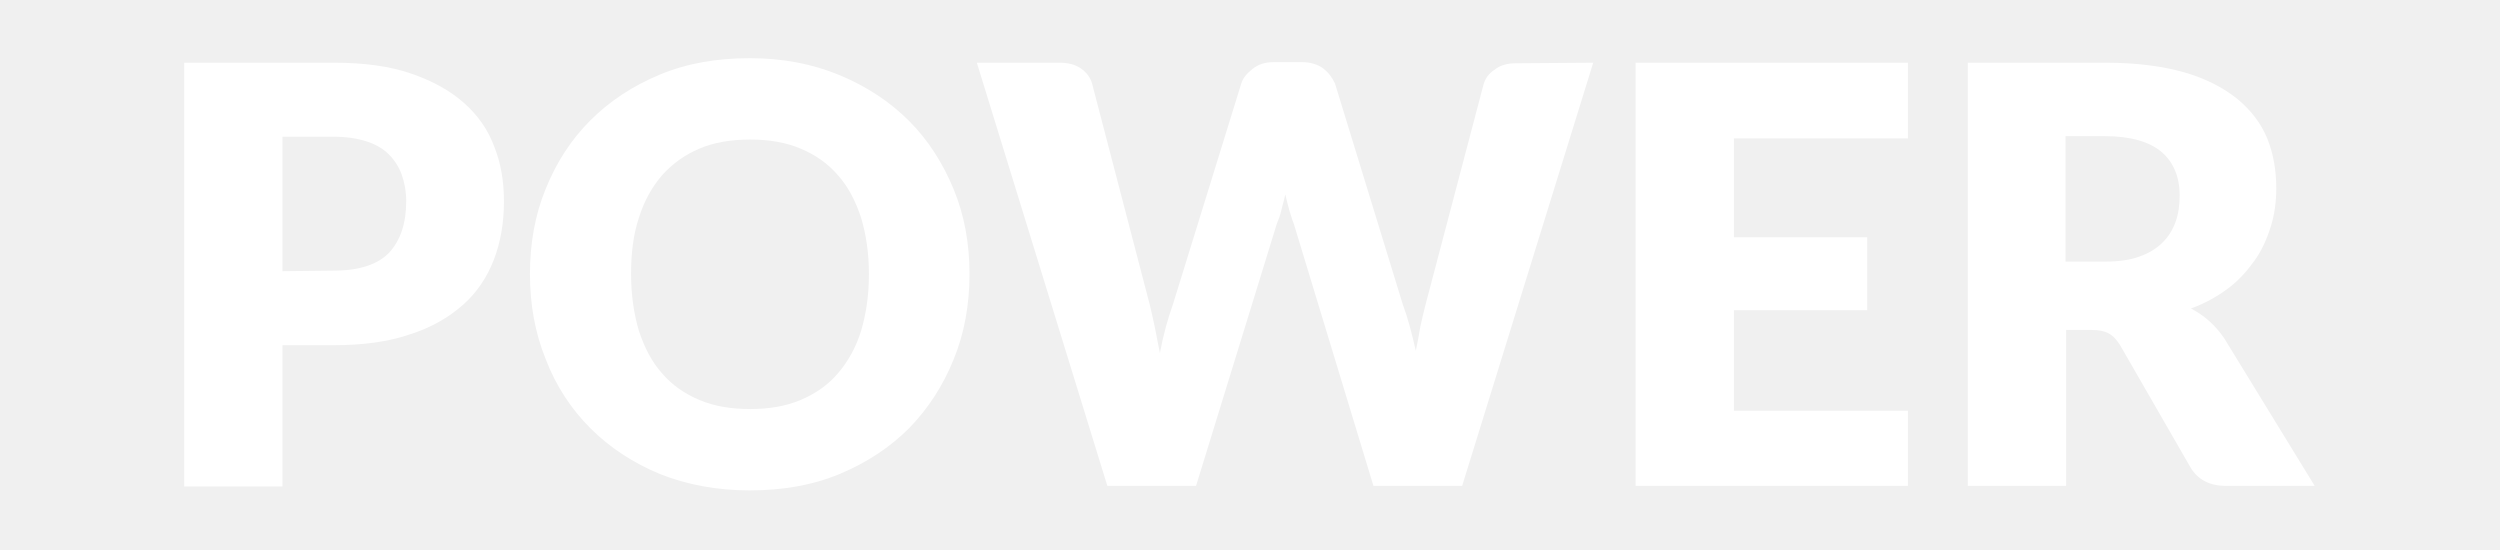
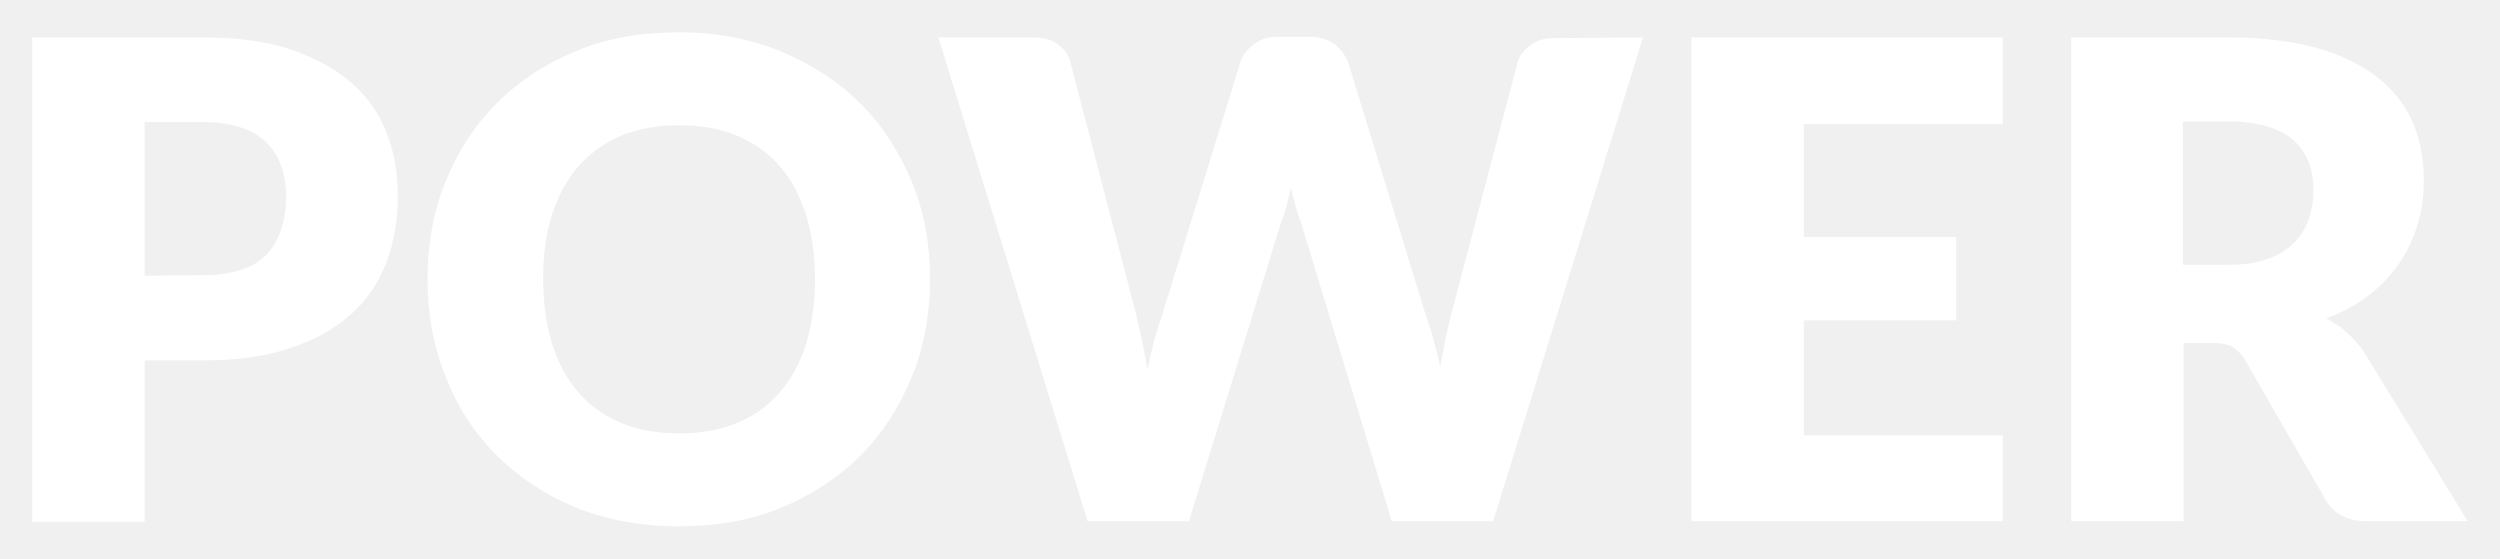
- <svg xmlns="http://www.w3.org/2000/svg" version="1.0" id="Capa_1" x="0px" y="0px" width="442.5px" height="97.3px" viewBox="0 0 442.5 97.3" enable-background="new 0 0 442.5 97.3" xml:space="preserve">
-   <g>
-     <path fill="#FFFFFF" d="M59.1,11.1c5.3,0,9.8,0.6,13.6,1.9s6.9,3,9.4,5.2s4.3,4.8,5.4,7.8c1.2,3,1.7,6.2,1.7,9.7   c0,3.7-0.6,7.2-1.8,10.3s-3,5.8-5.5,8s-5.6,4-9.4,5.2c-3.8,1.3-8.3,1.9-13.4,1.9H50v25H32.6v-75C32.6,11.1,59.1,11.1,59.1,11.1z    M59.1,47.9c4.5,0,7.8-1.1,9.8-3.2c2-2.2,3-5.2,3-9.1c0-1.7-0.3-3.3-0.8-4.7c-0.5-1.4-1.3-2.6-2.3-3.6s-2.4-1.8-4-2.3   s-3.5-0.8-5.7-0.8H50V48L59.1,47.9L59.1,47.9z" />
-     <path fill="#FFFFFF" d="M171.6,48.5c0,5.4-0.9,10.5-2.8,15.1c-1.9,4.7-4.5,8.7-7.9,12.2c-3.4,3.4-7.5,6.1-12.3,8.1   s-10.1,2.9-15.9,2.9c-5.8,0-11.1-1-15.9-2.9c-4.8-2-8.9-4.7-12.3-8.1s-6.1-7.5-7.9-12.2c-1.9-4.7-2.8-9.7-2.8-15.1   s0.9-10.5,2.8-15.1c1.9-4.7,4.5-8.7,7.9-12.1s7.5-6.1,12.3-8.1s10.1-2.9,15.9-2.9s11.1,1,15.9,3c4.8,2,8.9,4.7,12.3,8.1   c3.4,3.4,6,7.5,7.9,12.1C170.7,38.1,171.6,43.1,171.6,48.5z M153.8,48.5c0-3.7-0.5-7-1.4-10c-1-3-2.3-5.5-4.1-7.5   c-1.8-2.1-4-3.6-6.6-4.7s-5.6-1.6-8.9-1.6c-3.4,0-6.4,0.5-9,1.6S119,29,117.2,31c-1.8,2.1-3.2,4.6-4.1,7.5c-1,3-1.4,6.3-1.4,10   s0.5,7.1,1.4,10.1c1,3,2.3,5.5,4.1,7.5c1.8,2.1,4,3.6,6.6,4.7s5.6,1.6,9,1.6c3.3,0,6.3-0.5,8.9-1.6c2.6-1.1,4.8-2.6,6.6-4.7   s3.2-4.6,4.1-7.5C153.3,55.6,153.8,52.3,153.8,48.5z" />
-     <path fill="#FFFFFF" d="M282,11.1L258.8,86h-15.7L229,39.6c-0.3-0.7-0.5-1.5-0.8-2.4c-0.2-0.9-0.5-1.8-0.7-2.8   c-0.2,1-0.5,1.9-0.7,2.8c-0.2,0.9-0.5,1.7-0.8,2.4L211.7,86H196l-23.1-74.9h14.6c1.5,0,2.8,0.3,3.8,1s1.7,1.6,2,2.7l10.2,39.1   c0.3,1.2,0.6,2.6,0.9,4c0.3,1.5,0.6,3,0.9,4.6c0.6-3.2,1.4-6.1,2.3-8.6l12.1-39.1c0.3-1,1-1.8,2-2.6s2.2-1.2,3.7-1.2h5.1   c1.5,0,2.7,0.4,3.7,1.1c0.9,0.7,1.6,1.6,2.1,2.7l12,39.1c0.9,2.4,1.6,5.1,2.3,8.2c0.3-1.5,0.6-3,0.8-4.3c0.3-1.4,0.6-2.6,0.9-3.8   l10.3-39.1c0.3-1,0.9-1.9,2-2.6c1-0.8,2.3-1.1,3.7-1.1L282,11.1L282,11.1z" />
-     <path fill="#FFFFFF" d="M306.9,24.5V42h23.6v12.9h-23.6v17.8h30.8V86h-48.2V11.1h48.2v13.4H306.9z" />
-     <path fill="#FFFFFF" d="M409.7,86H394c-2.9,0-5-1.1-6.3-3.3L375.2,61c-0.6-0.9-1.2-1.6-2-2c-0.7-0.4-1.7-0.6-3.1-0.6h-4.4V86h-17.4   V11.1h24.4c5.4,0,10,0.6,13.9,1.7c3.8,1.1,6.9,2.7,9.4,4.7c2.4,2,4.2,4.3,5.3,7c1.1,2.7,1.6,5.7,1.6,8.8c0,2.4-0.3,4.7-1,6.9   s-1.6,4.2-2.9,6s-2.8,3.5-4.7,4.9c-1.9,1.4-4,2.6-6.5,3.5c1.1,0.6,2.2,1.3,3.2,2.2s1.9,1.9,2.7,3.1L409.7,86z M372.7,46.3   c2.4,0,4.4-0.3,6-0.9c1.7-0.6,3-1.4,4.1-2.5s1.8-2.3,2.3-3.7s0.7-3,0.7-4.6c0-3.3-1.1-5.9-3.2-7.7s-5.5-2.8-10-2.8h-7v22.2H372.7z" />
+ <svg xmlns="http://www.w3.org/2000/svg" xml:space="preserve" enable-background="new 0 0 442.5 97.3" viewBox="0 0 387.1 86.5" height="86.5" width="387.1" y="0px" x="0px" id="Capa_1" version="1.0">
+   <defs id="defs17" />
+   <g transform="translate(-27.6,-5.3)" id="g12">
+     <path style="fill:#ffffff" id="path2" d="m 59.1,11.1 c 5.3,0 9.8,0.6 13.6,1.9 3.8,1.3 6.9,3 9.4,5.2 2.5,2.2 4.3,4.8 5.4,7.8 1.2,3 1.7,6.2 1.7,9.7 0,3.7 -0.6,7.2 -1.8,10.3 -1.2,3.1 -3,5.8 -5.5,8 -2.5,2.2 -5.6,4 -9.4,5.2 -3.8,1.3 -8.3,1.9 -13.4,1.9 H 50 v 25 H 32.6 v -75 c 0,0 26.5,0 26.5,0 z m 0,36.8 c 4.5,0 7.8,-1.1 9.8,-3.2 2,-2.2 3,-5.2 3,-9.1 0,-1.7 -0.3,-3.3 -0.8,-4.7 -0.5,-1.4 -1.3,-2.6 -2.3,-3.6 -1,-1 -2.4,-1.8 -4,-2.3 -1.6,-0.5 -3.5,-0.8 -5.7,-0.8 H 50 V 48 Z" />
+     <path style="fill:#ffffff" id="path4" d="m 171.6,48.5 c 0,5.4 -0.9,10.5 -2.8,15.1 -1.9,4.7 -4.5,8.7 -7.9,12.2 -3.4,3.4 -7.5,6.1 -12.3,8.1 -4.8,2 -10.1,2.9 -15.9,2.9 -5.8,0 -11.1,-1 -15.9,-2.9 -4.8,-2 -8.9,-4.7 -12.3,-8.1 -3.4,-3.4 -6.1,-7.5 -7.9,-12.2 -1.9,-4.7 -2.8,-9.7 -2.8,-15.1 0,-5.4 0.9,-10.5 2.8,-15.1 1.9,-4.7 4.5,-8.7 7.9,-12.1 3.4,-3.4 7.5,-6.1 12.3,-8.1 4.8,-2 10.1,-2.9 15.9,-2.9 5.8,0 11.1,1 15.9,3 4.8,2 8.9,4.7 12.3,8.1 3.4,3.4 6,7.5 7.9,12.1 1.9,4.6 2.8,9.6 2.8,15 z m -17.8,0 c 0,-3.7 -0.5,-7 -1.4,-10 -1,-3 -2.3,-5.5 -4.1,-7.5 -1.8,-2.1 -4,-3.6 -6.6,-4.7 -2.6,-1.1 -5.6,-1.6 -8.9,-1.6 -3.4,0 -6.4,0.5 -9,1.6 -2.6,1.1 -4.8,2.7 -6.6,4.7 -1.8,2.1 -3.2,4.6 -4.1,7.5 -1,3 -1.4,6.3 -1.4,10 0,3.7 0.5,7.1 1.4,10.1 1,3 2.3,5.5 4.1,7.5 1.8,2.1 4,3.6 6.6,4.7 2.6,1.1 5.6,1.6 9,1.6 3.3,0 6.3,-0.5 8.9,-1.6 2.6,-1.1 4.8,-2.6 6.6,-4.7 1.8,-2.1 3.2,-4.6 4.1,-7.5 0.9,-3 1.4,-6.3 1.4,-10.1 z" />
+     <path style="fill:#ffffff" id="path6" d="M 282,11.1 258.8,86 H 243.1 L 229,39.6 c -0.3,-0.7 -0.5,-1.5 -0.8,-2.4 -0.2,-0.9 -0.5,-1.8 -0.7,-2.8 -0.2,1 -0.5,1.9 -0.7,2.8 -0.2,0.9 -0.5,1.7 -0.8,2.4 L 211.7,86 H 196 L 172.9,11.1 h 14.6 c 1.5,0 2.8,0.3 3.8,1 1,0.7 1.7,1.6 2,2.7 l 10.2,39.1 c 0.3,1.2 0.6,2.6 0.9,4 0.3,1.5 0.6,3 0.9,4.6 0.6,-3.2 1.4,-6.1 2.3,-8.6 l 12.1,-39.1 c 0.3,-1 1,-1.8 2,-2.6 1,-0.8 2.2,-1.2 3.7,-1.2 h 5.1 c 1.5,0 2.7,0.4 3.7,1.1 0.9,0.7 1.6,1.6 2.1,2.7 l 12,39.1 c 0.9,2.4 1.6,5.1 2.3,8.2 0.3,-1.5 0.6,-3 0.8,-4.3 0.3,-1.4 0.6,-2.6 0.9,-3.8 l 10.3,-39.1 c 0.3,-1 0.9,-1.9 2,-2.6 1,-0.8 2.3,-1.1 3.7,-1.1 z" />
+     <path style="fill:#ffffff" id="path8" d="M 306.9,24.5 V 42 h 23.6 v 12.9 h -23.6 v 17.8 h 30.8 V 86 H 289.5 V 11.1 h 48.2 v 13.4 z" />
+     <path style="fill:#ffffff" id="path10" d="M 409.7,86 H 394 c -2.9,0 -5,-1.1 -6.3,-3.3 L 375.2,61 c -0.6,-0.9 -1.2,-1.6 -2,-2 -0.7,-0.4 -1.7,-0.6 -3.1,-0.6 h -4.4 V 86 H 348.3 V 11.1 h 24.4 c 5.4,0 10,0.6 13.9,1.7 3.8,1.1 6.9,2.7 9.4,4.7 2.4,2 4.2,4.3 5.3,7 1.1,2.7 1.6,5.7 1.6,8.8 0,2.4 -0.3,4.7 -1,6.9 -0.7,2.2 -1.6,4.2 -2.9,6 -1.3,1.8 -2.8,3.5 -4.7,4.9 -1.9,1.4 -4,2.6 -6.5,3.5 1.1,0.6 2.2,1.3 3.2,2.2 1,0.9 1.9,1.9 2.7,3.1 z m -37,-39.7 c 2.4,0 4.4,-0.3 6,-0.9 1.7,-0.6 3,-1.4 4.1,-2.5 1.1,-1.1 1.8,-2.3 2.3,-3.7 0.5,-1.4 0.7,-3 0.7,-4.6 0,-3.3 -1.1,-5.9 -3.2,-7.7 -2.1,-1.8 -5.5,-2.8 -10,-2.8 h -7 v 22.2 z" />
  </g>
</svg>
